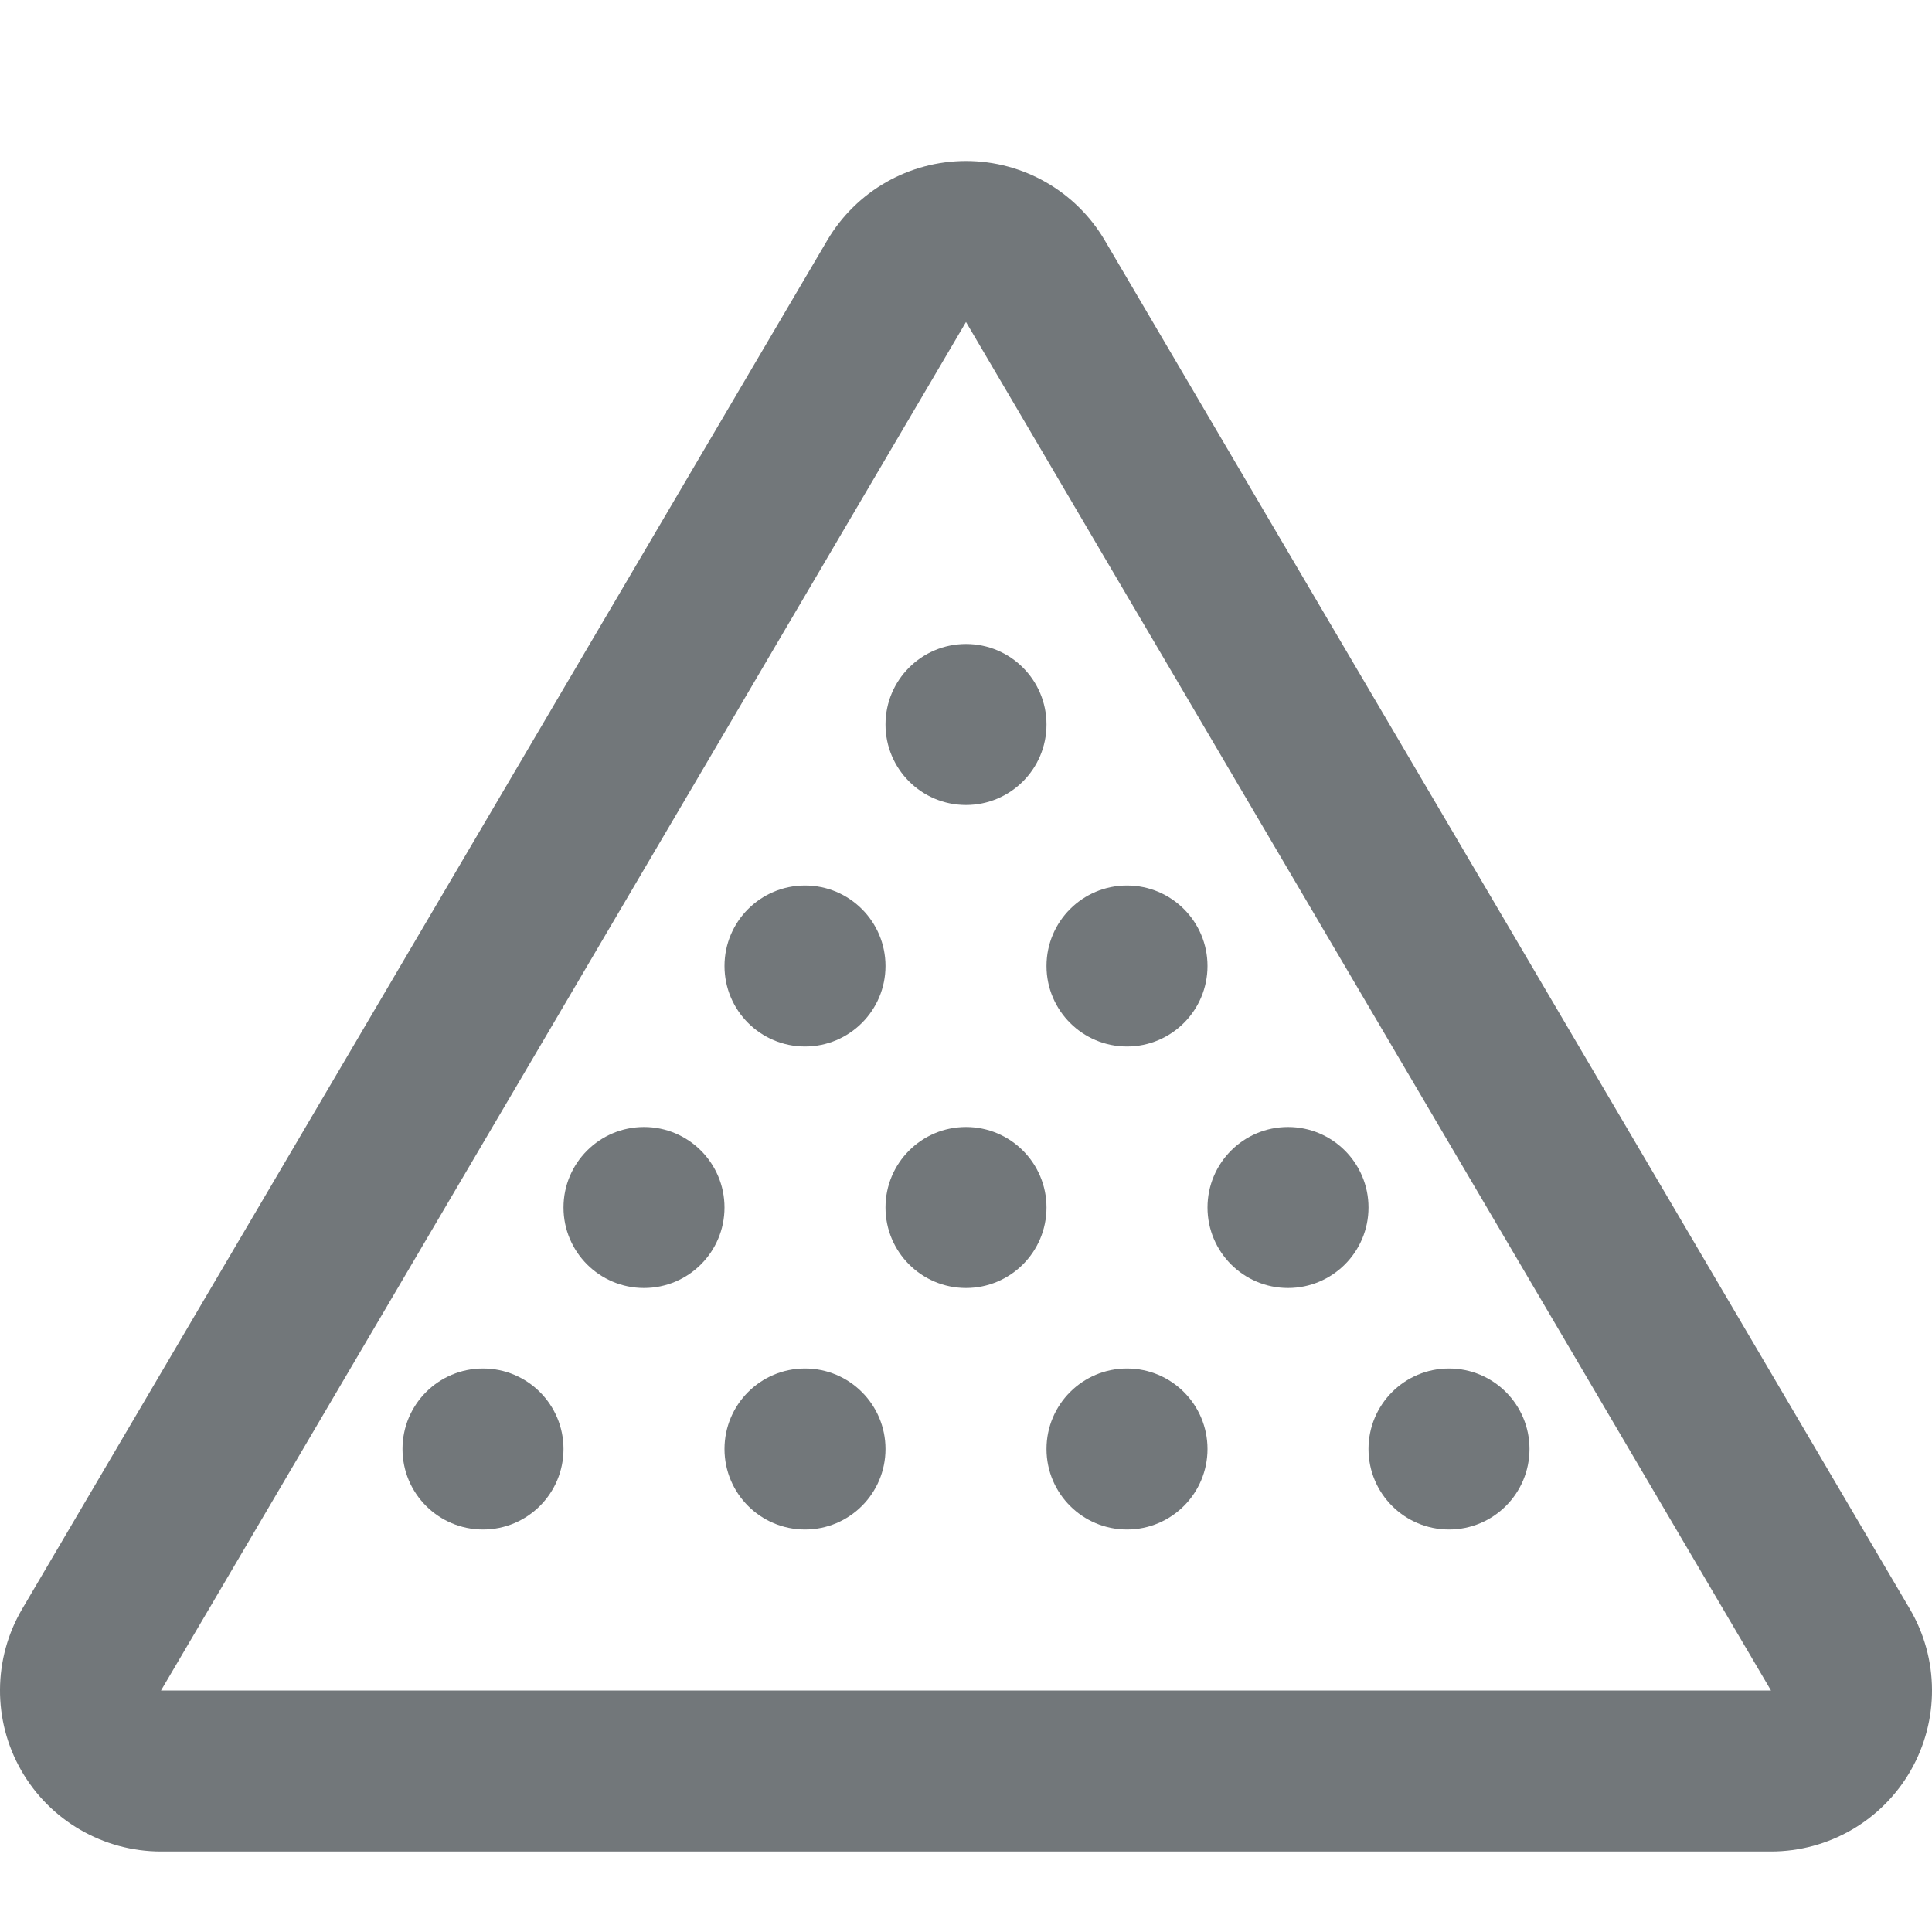
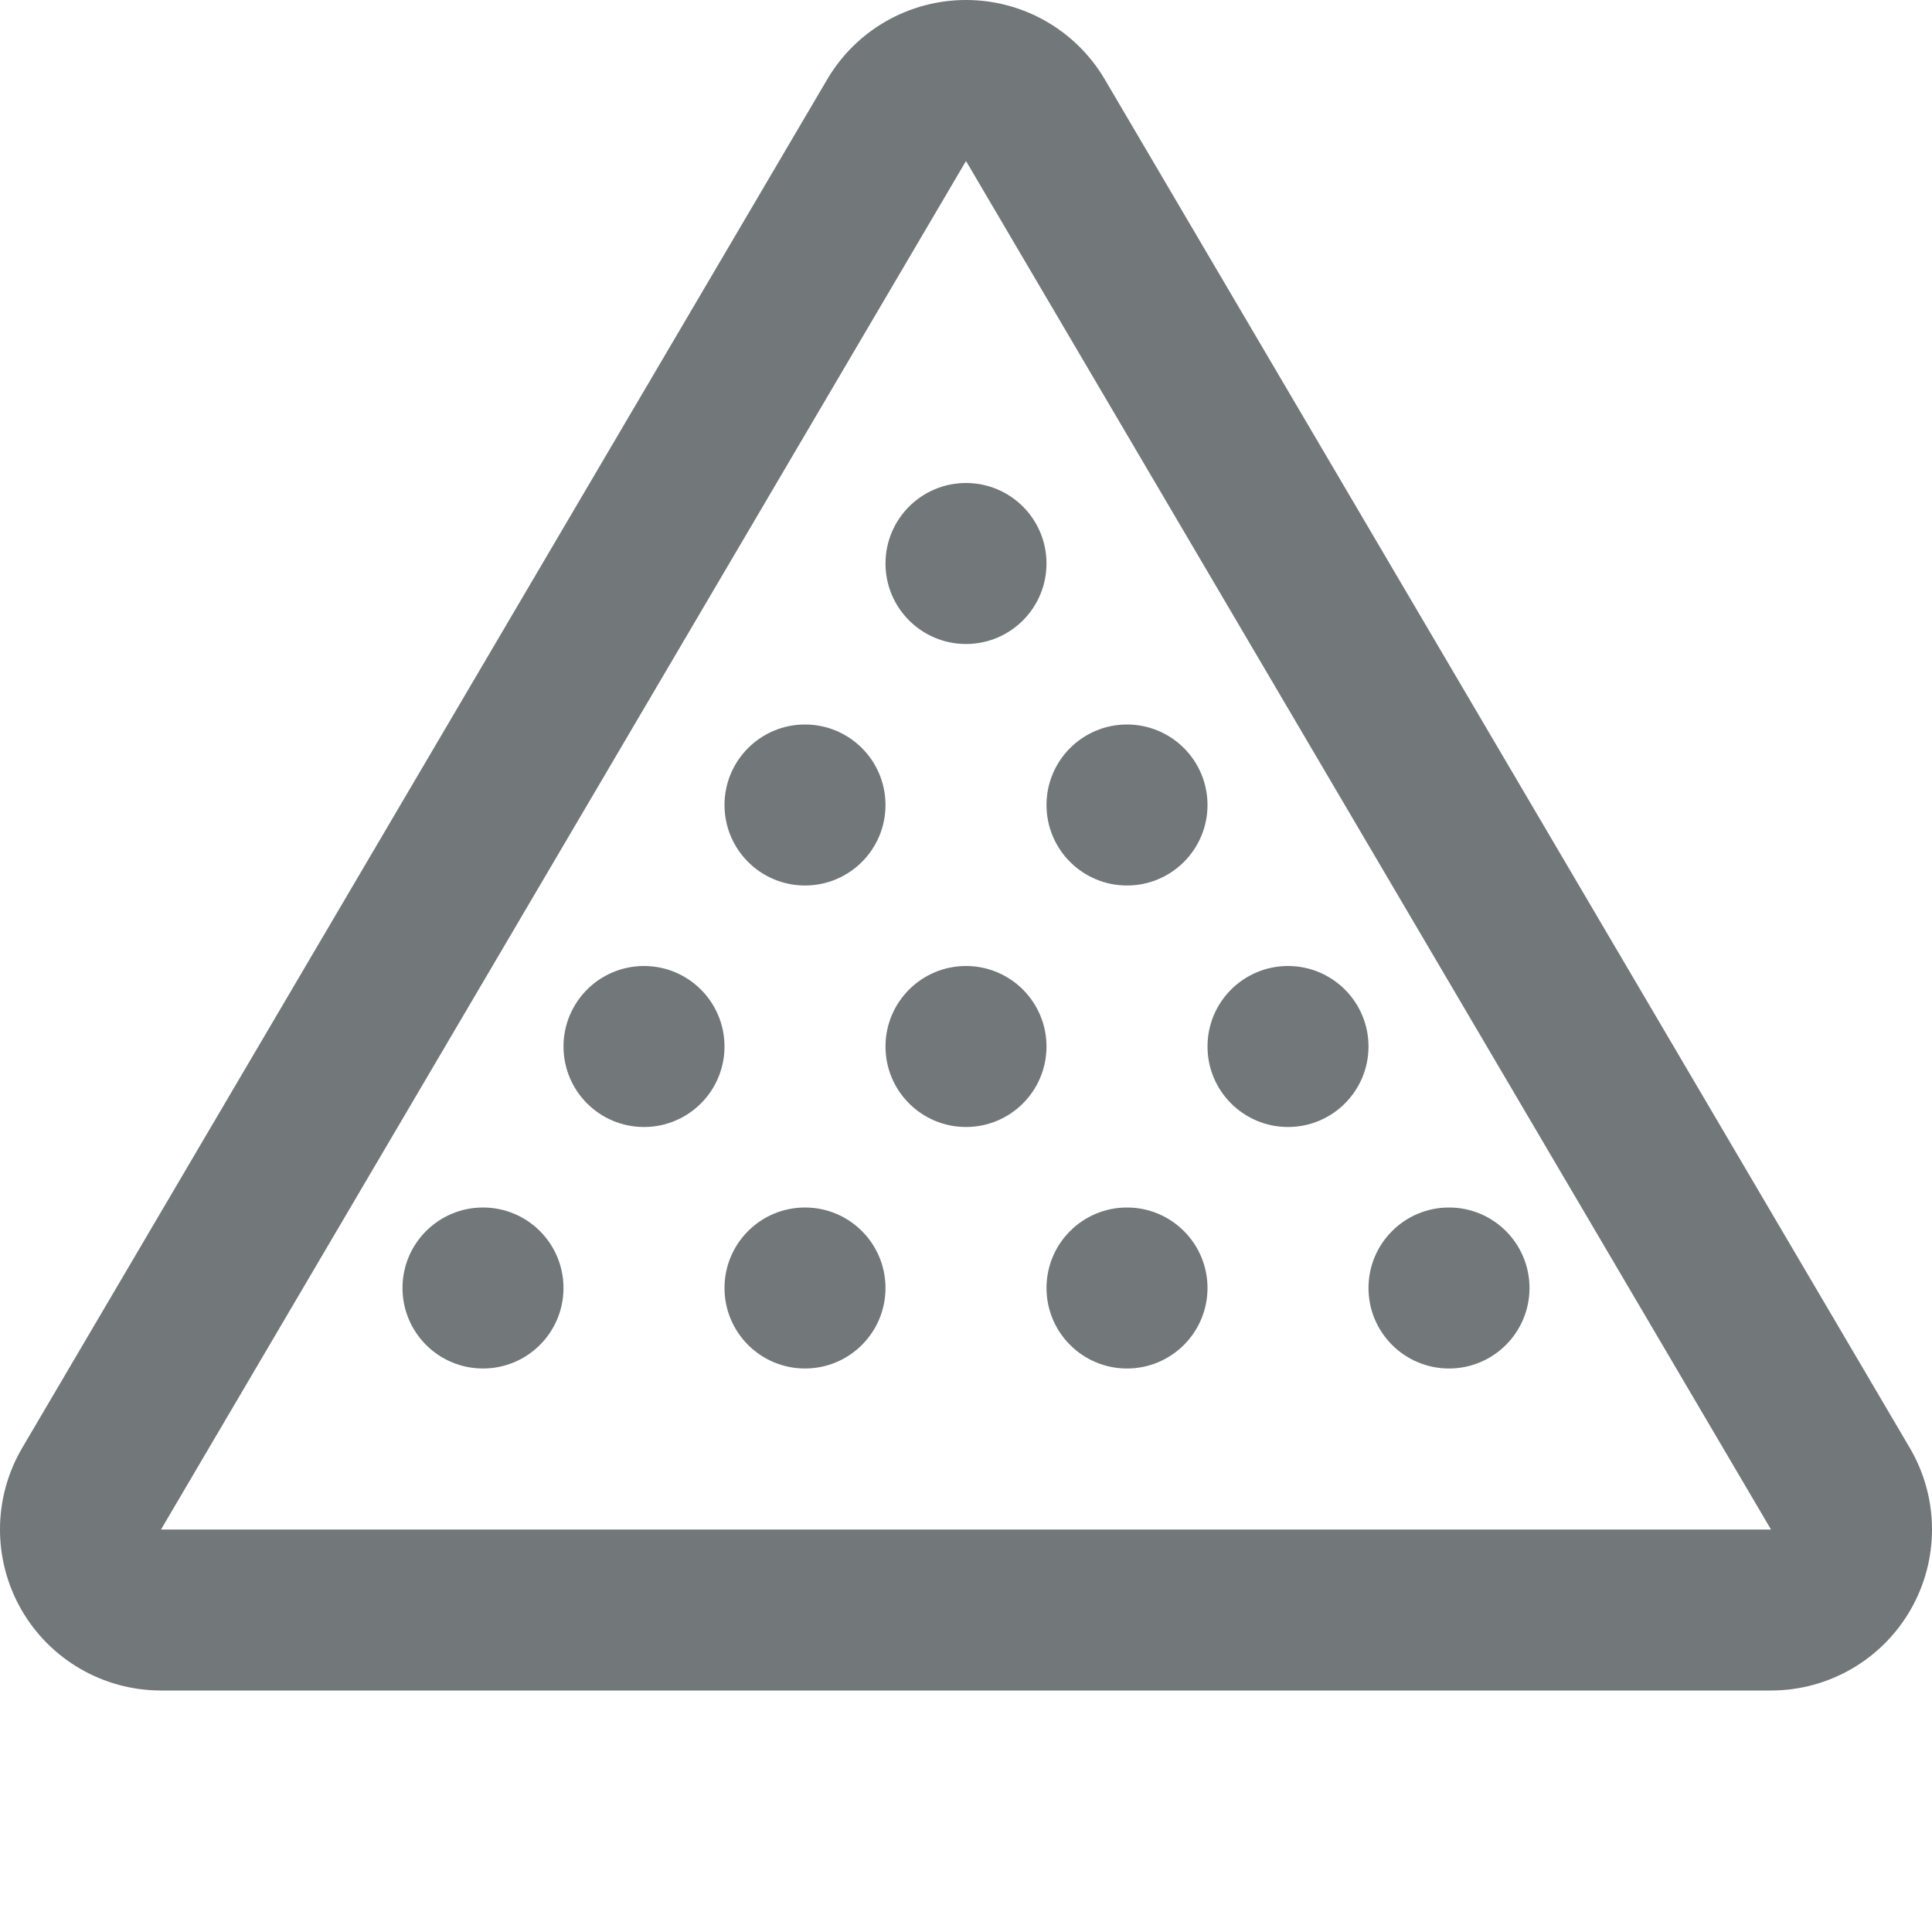
<svg xmlns="http://www.w3.org/2000/svg" height="24" width="24" viewBox="0 0 24 24">
-   <g transform="translate(0 2)" fill="#72777A" fill-rule="evenodd">
+   <g fill="#72777A" fill-rule="evenodd">
    <circle cx="6" cy="16" r="1" />
    <path d="M12 2l10 17H2L12 2zm0-2a2 2 0 0 0-1.724.986l-10 17A2 2 0 0 0 2 21h20a2 2 0 0 0 1.724-3.014l-10-17A2 2 0 0 0 12 0z" />
    <circle cx="18" cy="16" r="1" />
    <circle cx="14" cy="16" r="1" />
    <circle cx="10" cy="16" r="1" />
    <circle cx="8" cy="13" r="1" />
    <circle cx="16" cy="13" r="1" />
    <circle cx="12" cy="13" r="1" />
    <circle cx="10" cy="10" r="1" />
    <circle cx="12" cy="7" r="1" />
    <circle cx="14" cy="10" r="1" />
  </g>
</svg>
